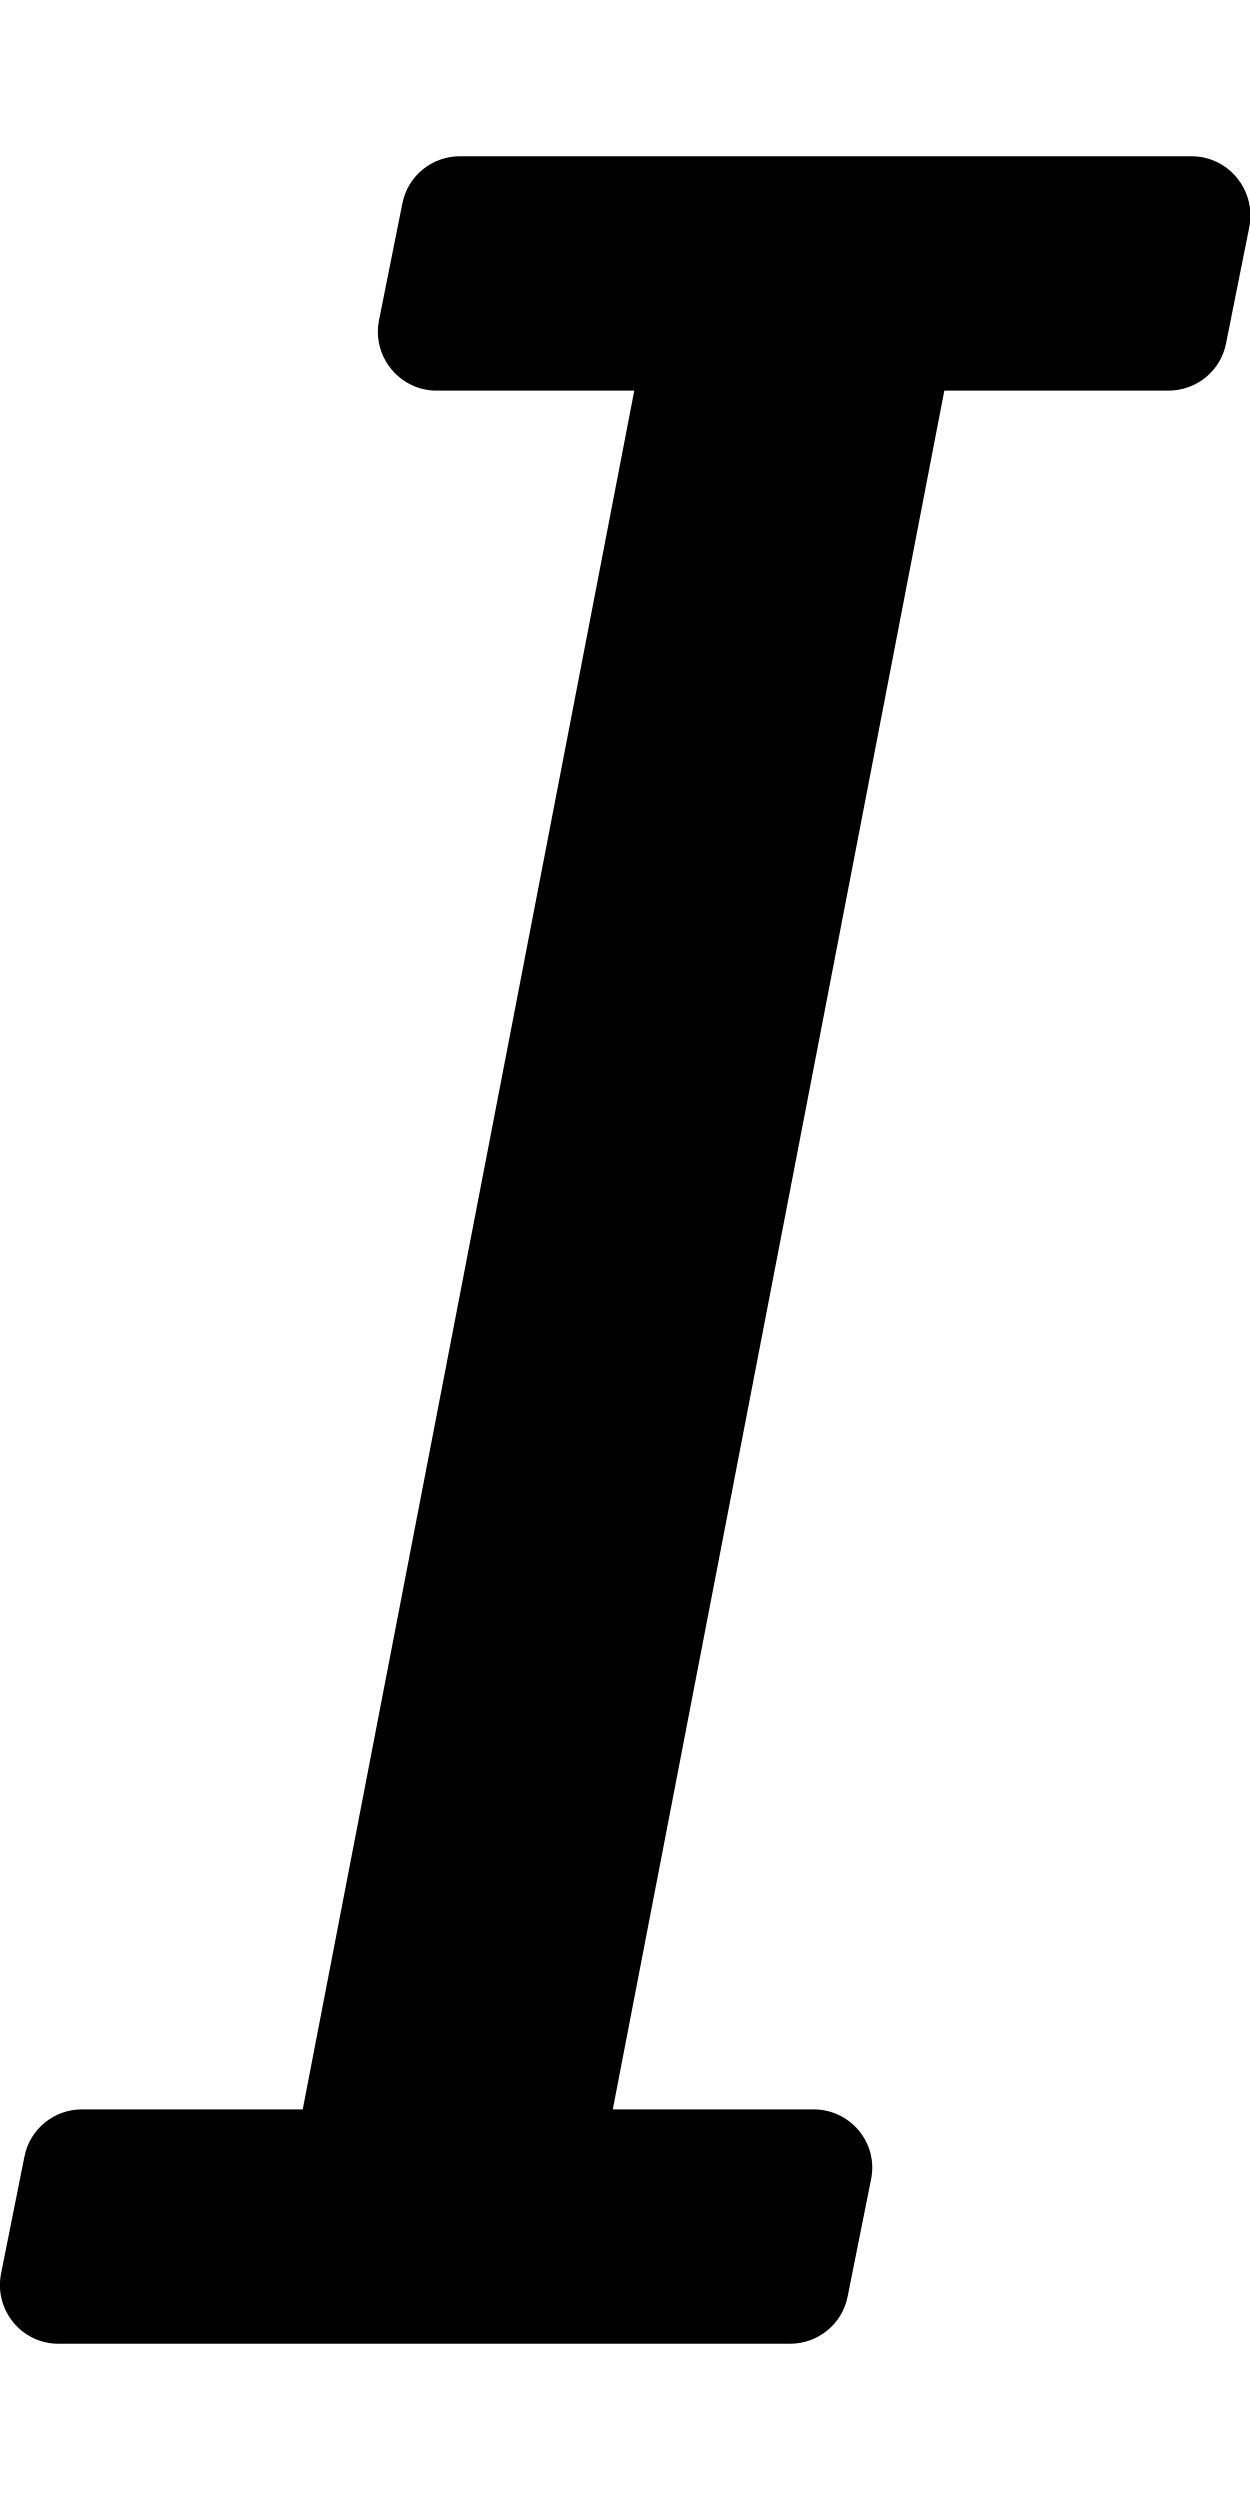
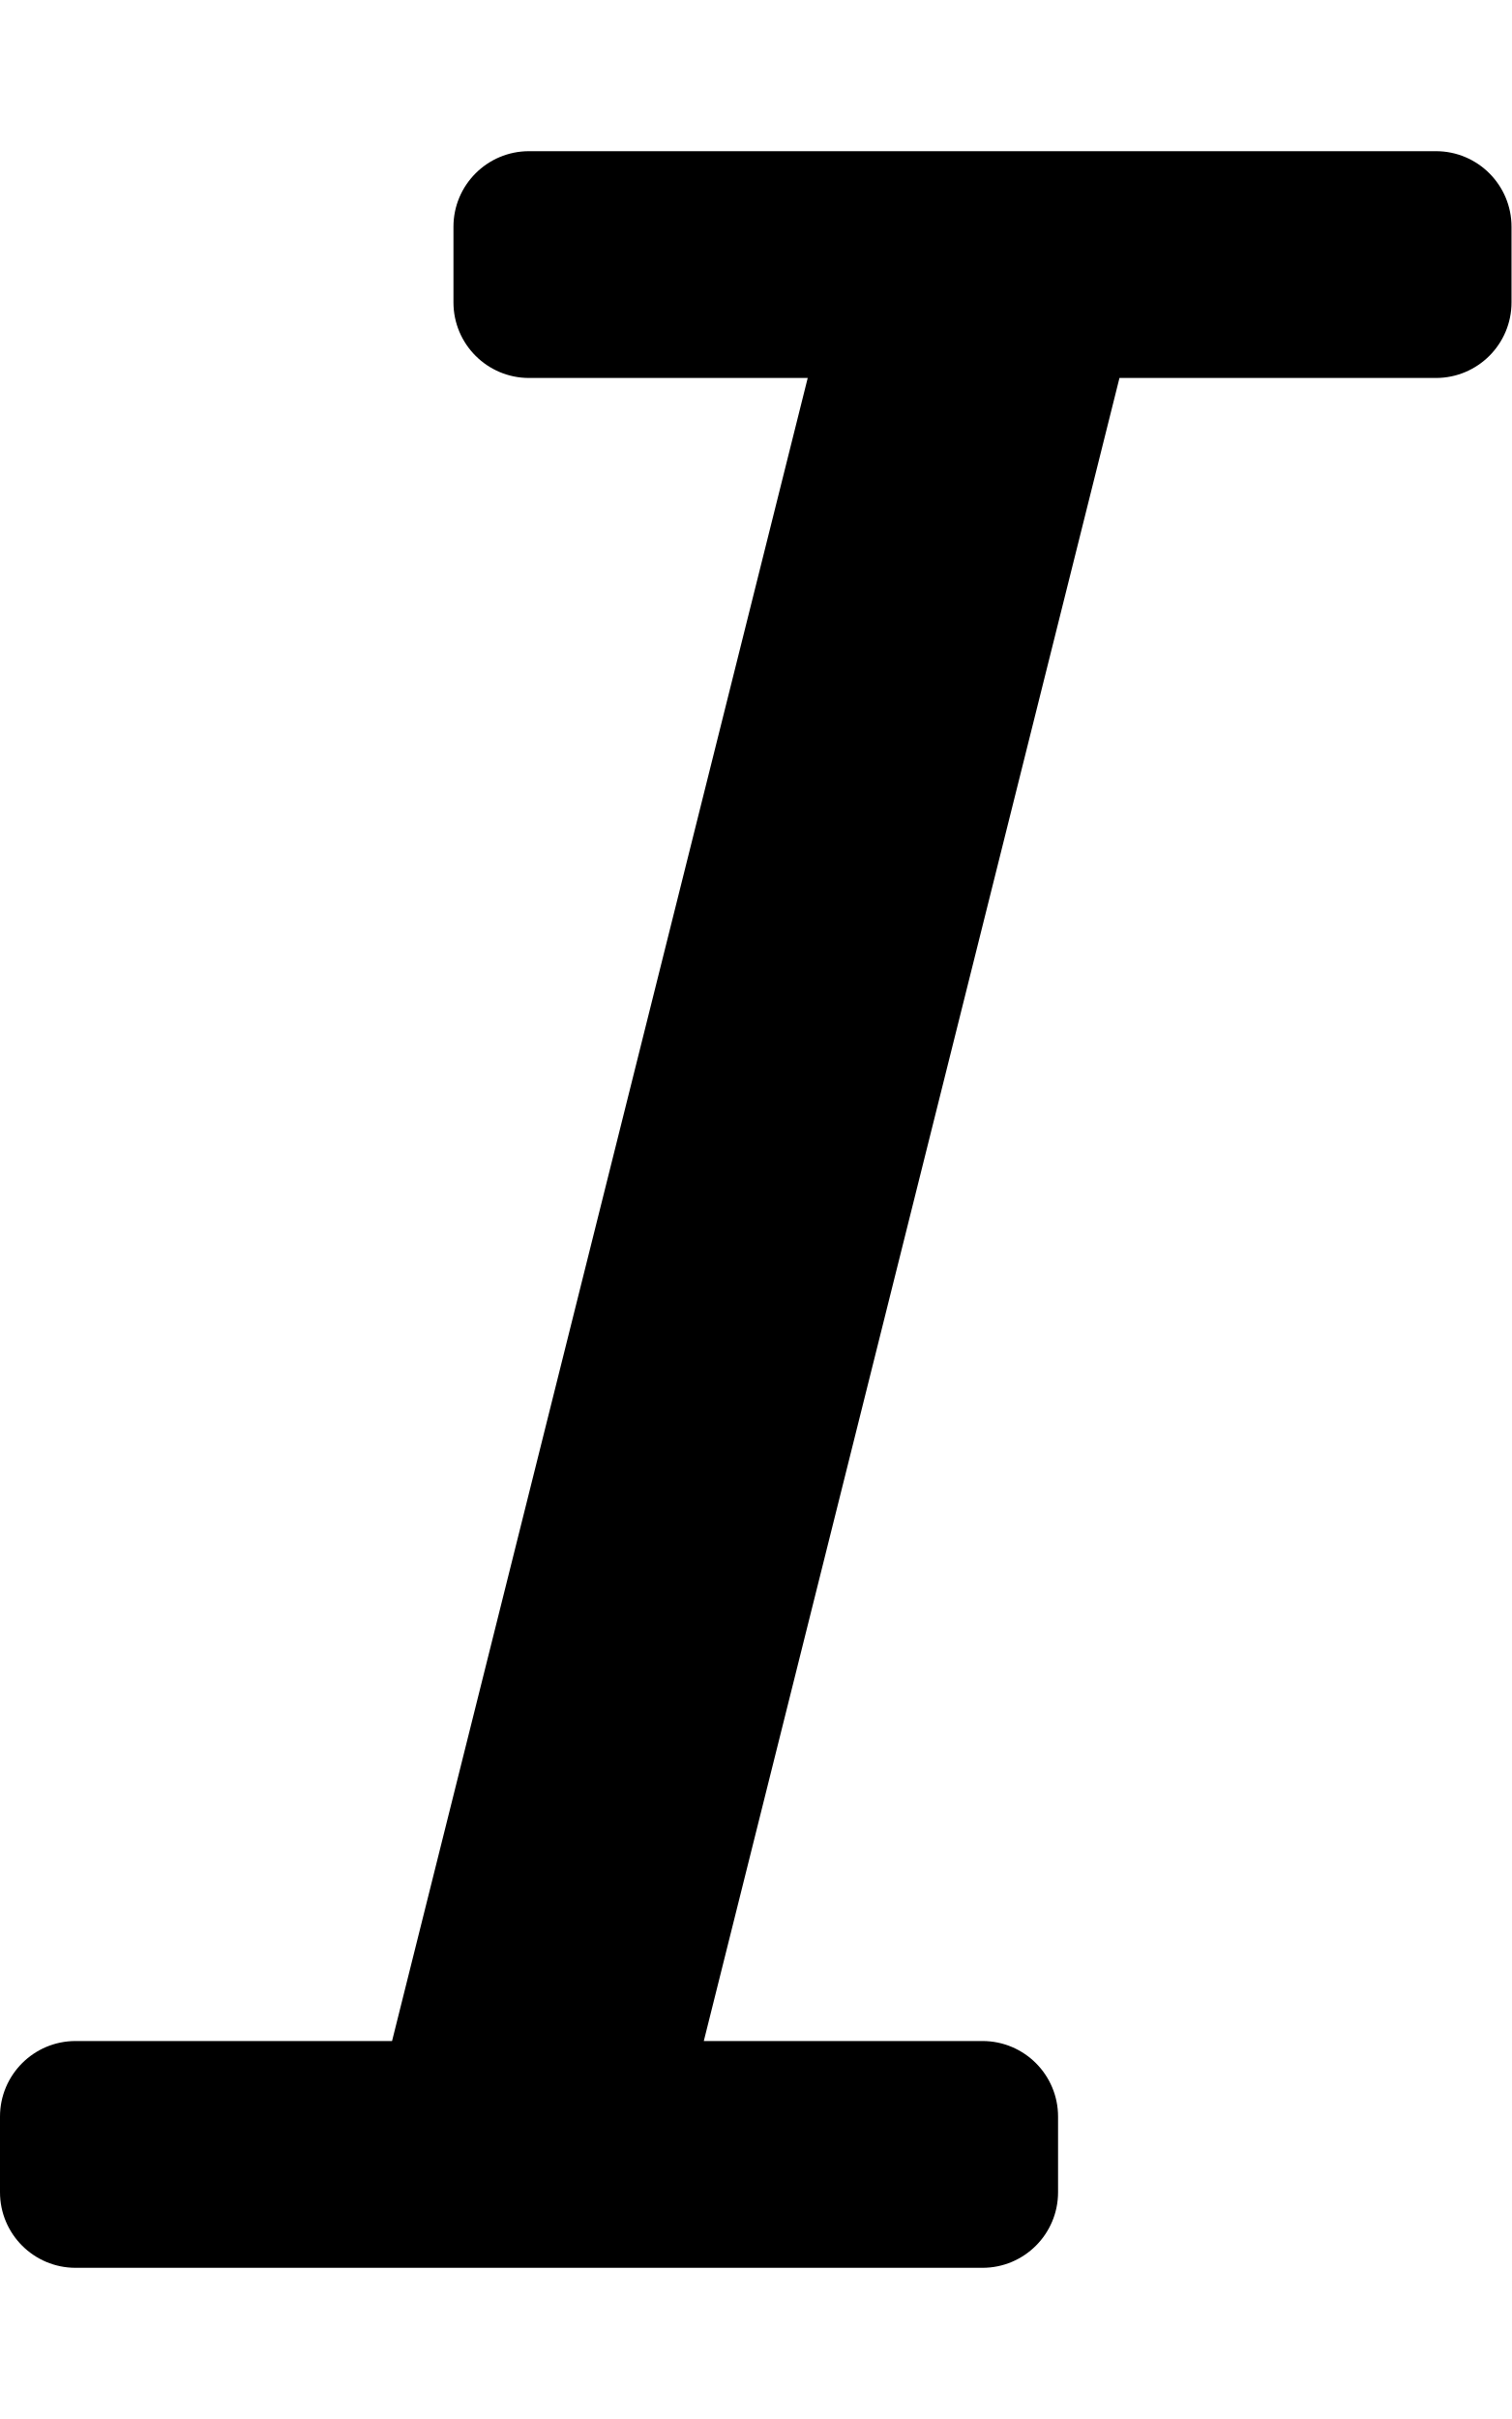
- <svg xmlns="http://www.w3.org/2000/svg" viewBox="0 0 256 512">
-   <path d="M244 32H94.2c-5.7 0-10.7 4-11.8 9.7l-4.8 24C76.2 73.1 81.9 80 89.4 80h40.5L62 432H16.8c-5.7 0-10.7 4-11.8 9.7l-4.8 24C-1.2 473.1 4.4 480 12 480h149.8c5.7 0 10.7-4 11.8-9.7l4.8-24c1.5-7.4-4.2-14.3-11.8-14.3h-41.1l67.9-352h45.9c5.7 0 10.7-4 11.8-9.7l4.8-24c1.3-7.4-4.3-14.3-11.9-14.3z" />
+ <svg xmlns="http://www.w3.org/2000/svg" viewBox="0 0 320 512">
+   <path d="M320 48v16a16 16 0 0 1-16 16h-67l-88 352h59a16 16 0 0 1 16 16v16a16 16 0 0 1-16 16H16a16 16 0 0 1-16-16v-16a16 16 0 0 1 16-16h67l88-352h-59a16 16 0 0 1-16-16V48a16 16 0 0 1 16-16h192a16 16 0 0 1 16 16z" />
</svg>
